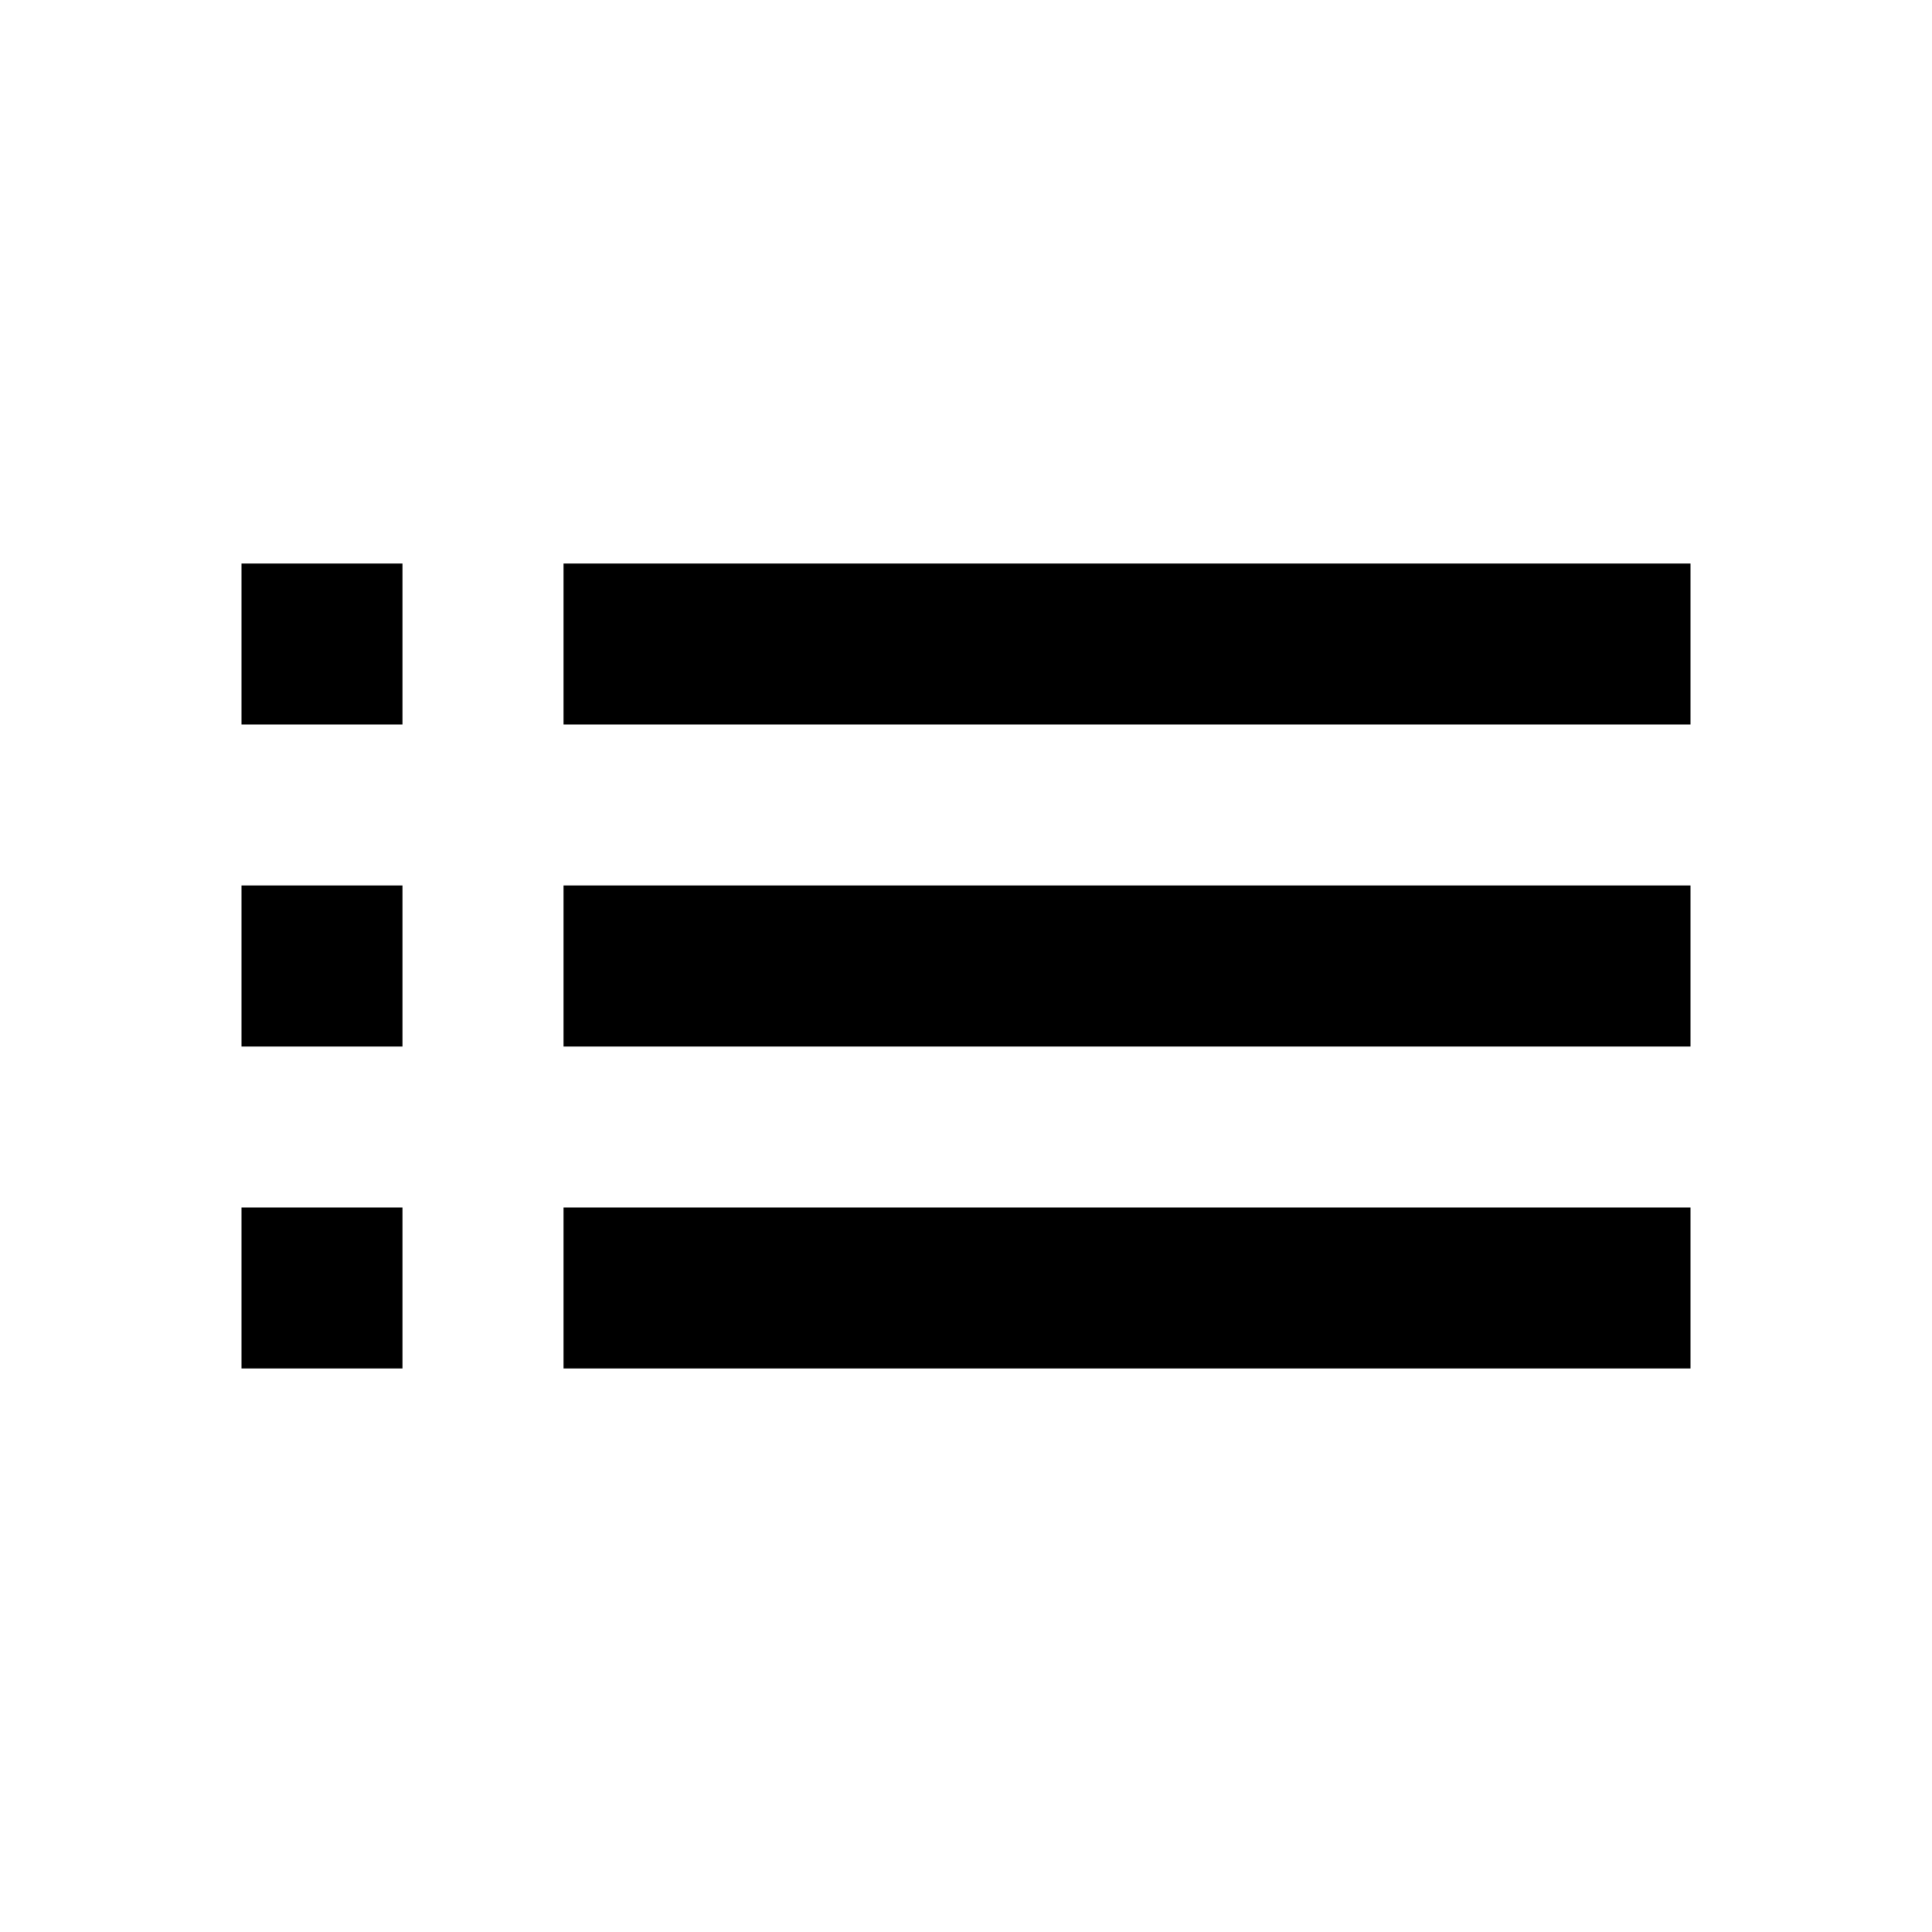
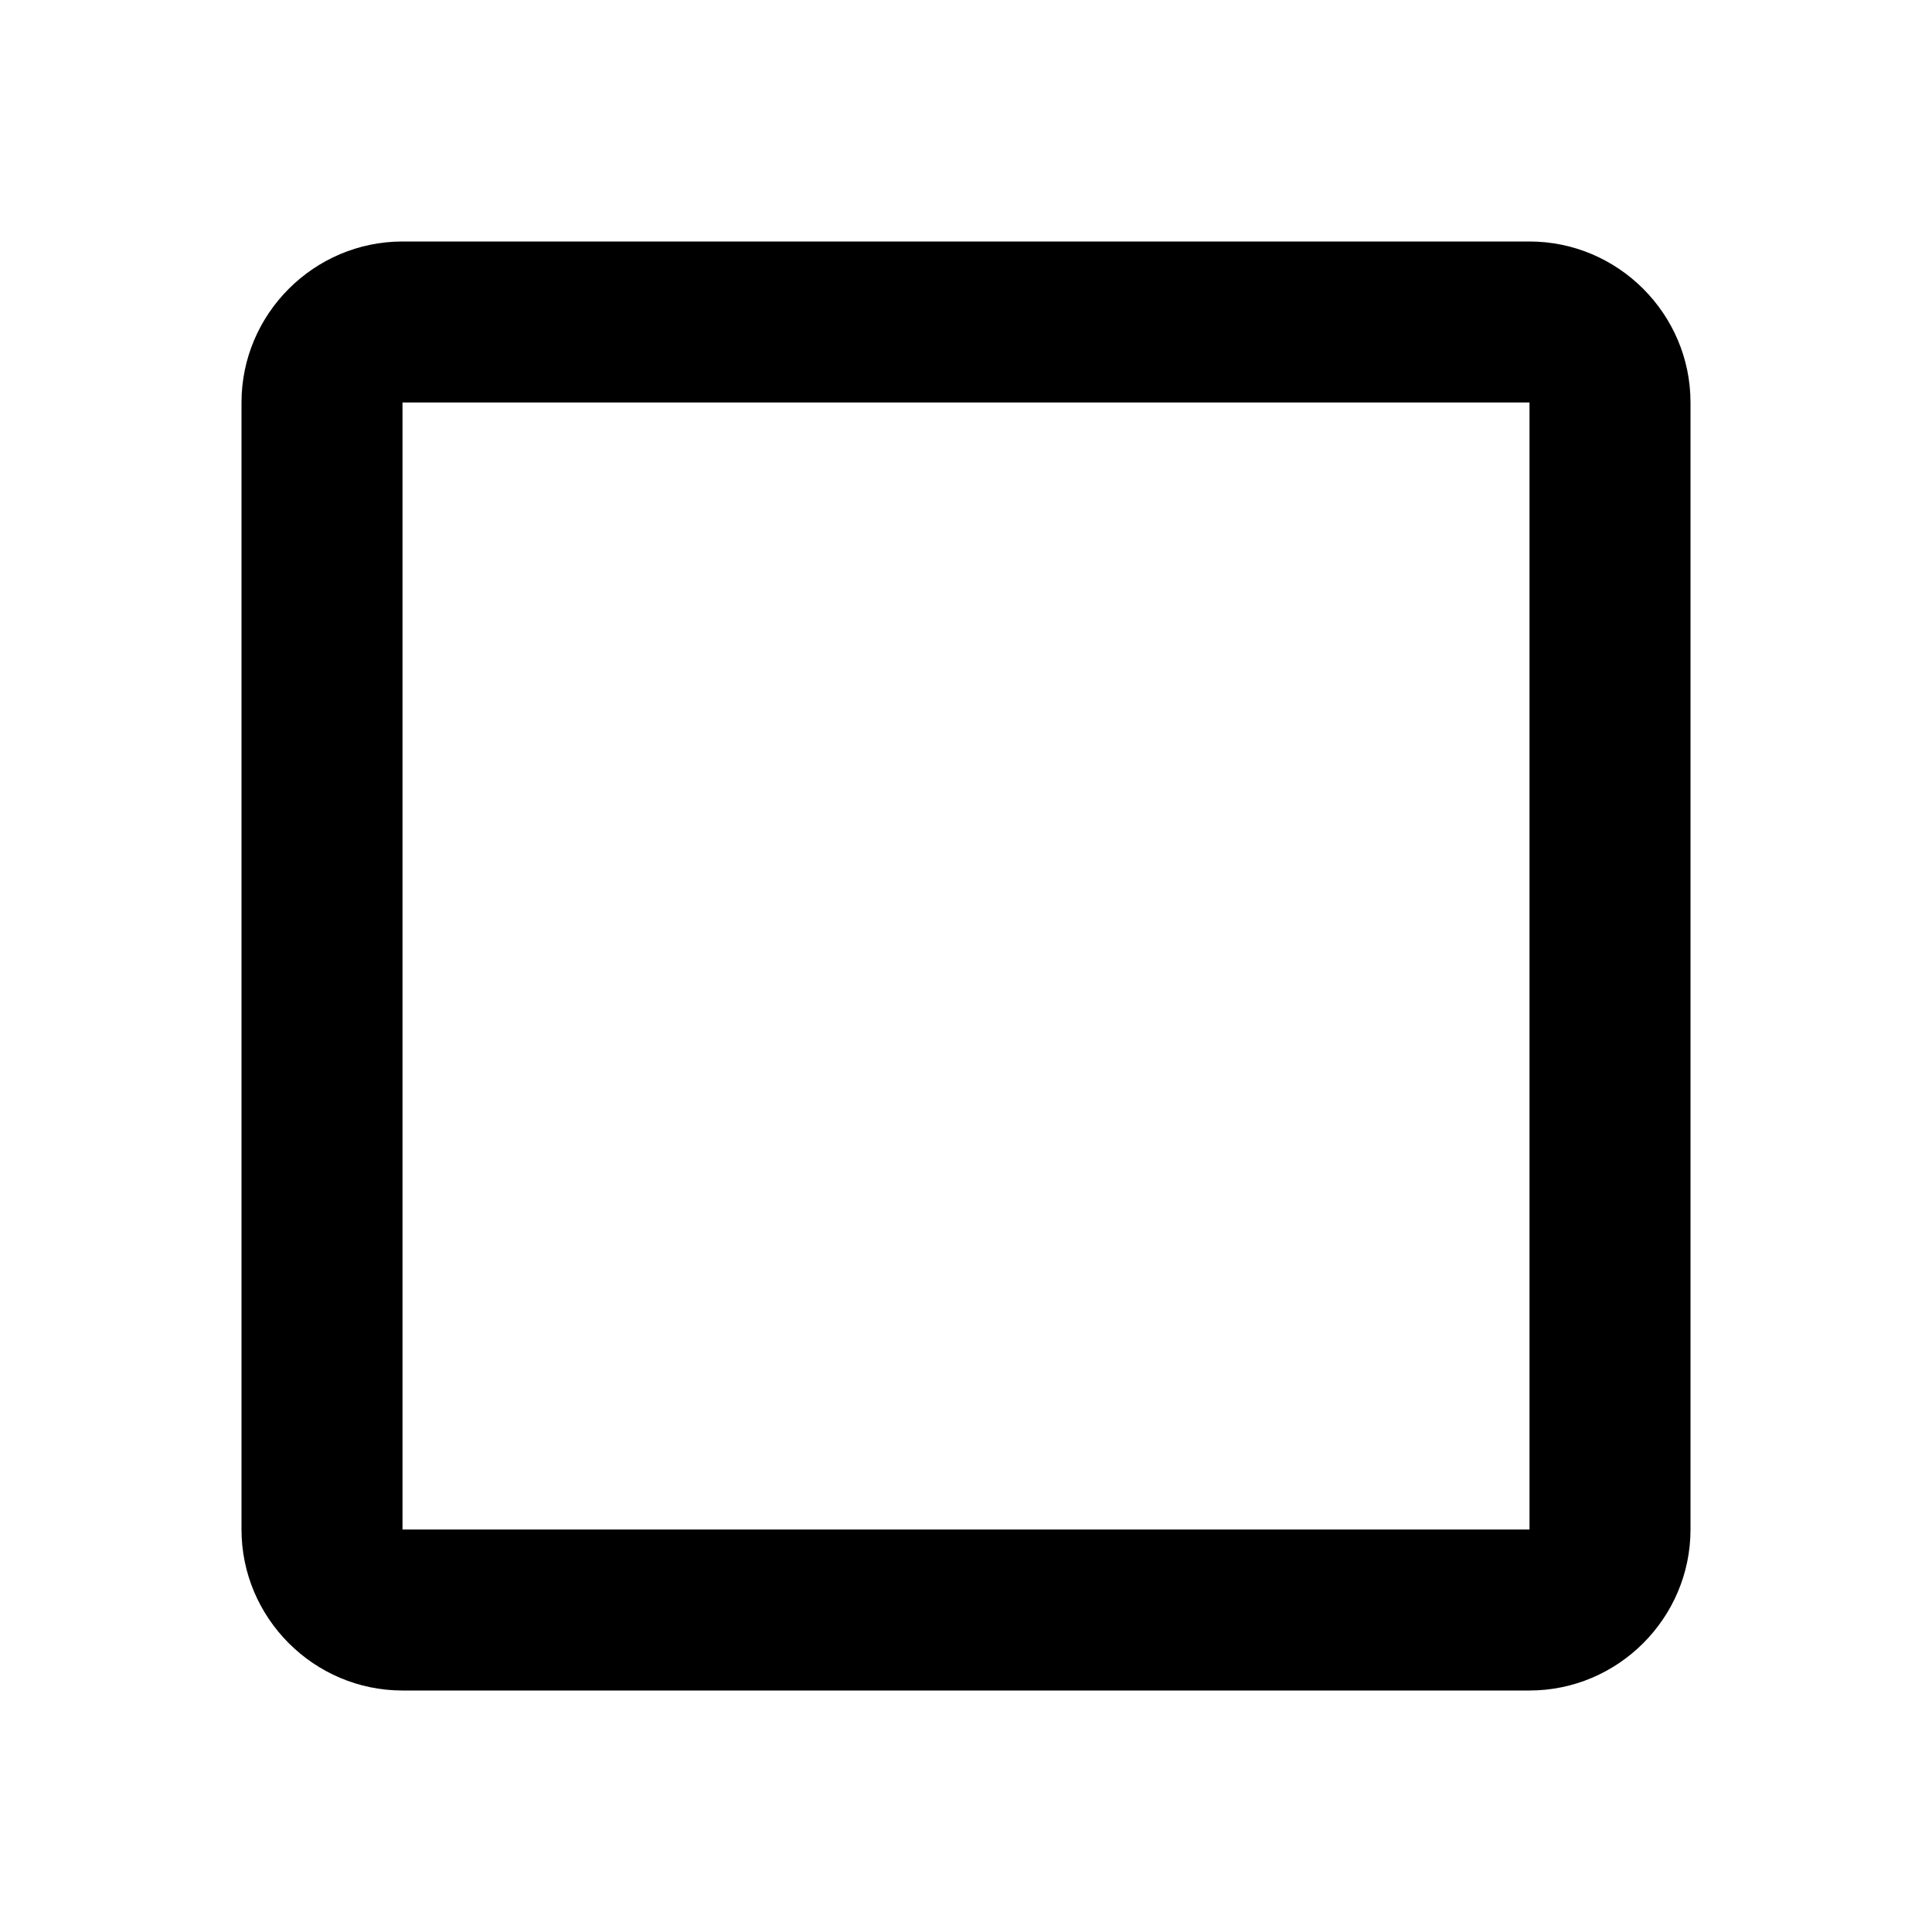
<svg xmlns="http://www.w3.org/2000/svg" fill="#000000" height="24" viewBox="0 0 24 24" width="24">
-   <path d="M3 13h2v-2H3v2zm0 4h2v-2H3v2zm0-8h2V7H3v2zm4 4h14v-2H7v2zm0 4h14v-2H7v2zM7 7v2h14V7H7z" />
+   <path d="M19 5v14H5V5h14m0-2H5c-1.1 0-2 .9-2 2v14c0 1.1.9 2 2 2h14c1.1 0 2-.9 2-2V5c0-1.1-.9-2-2-2z" />
  <path d="M0 0h24v24H0z" fill="none" />
</svg>
